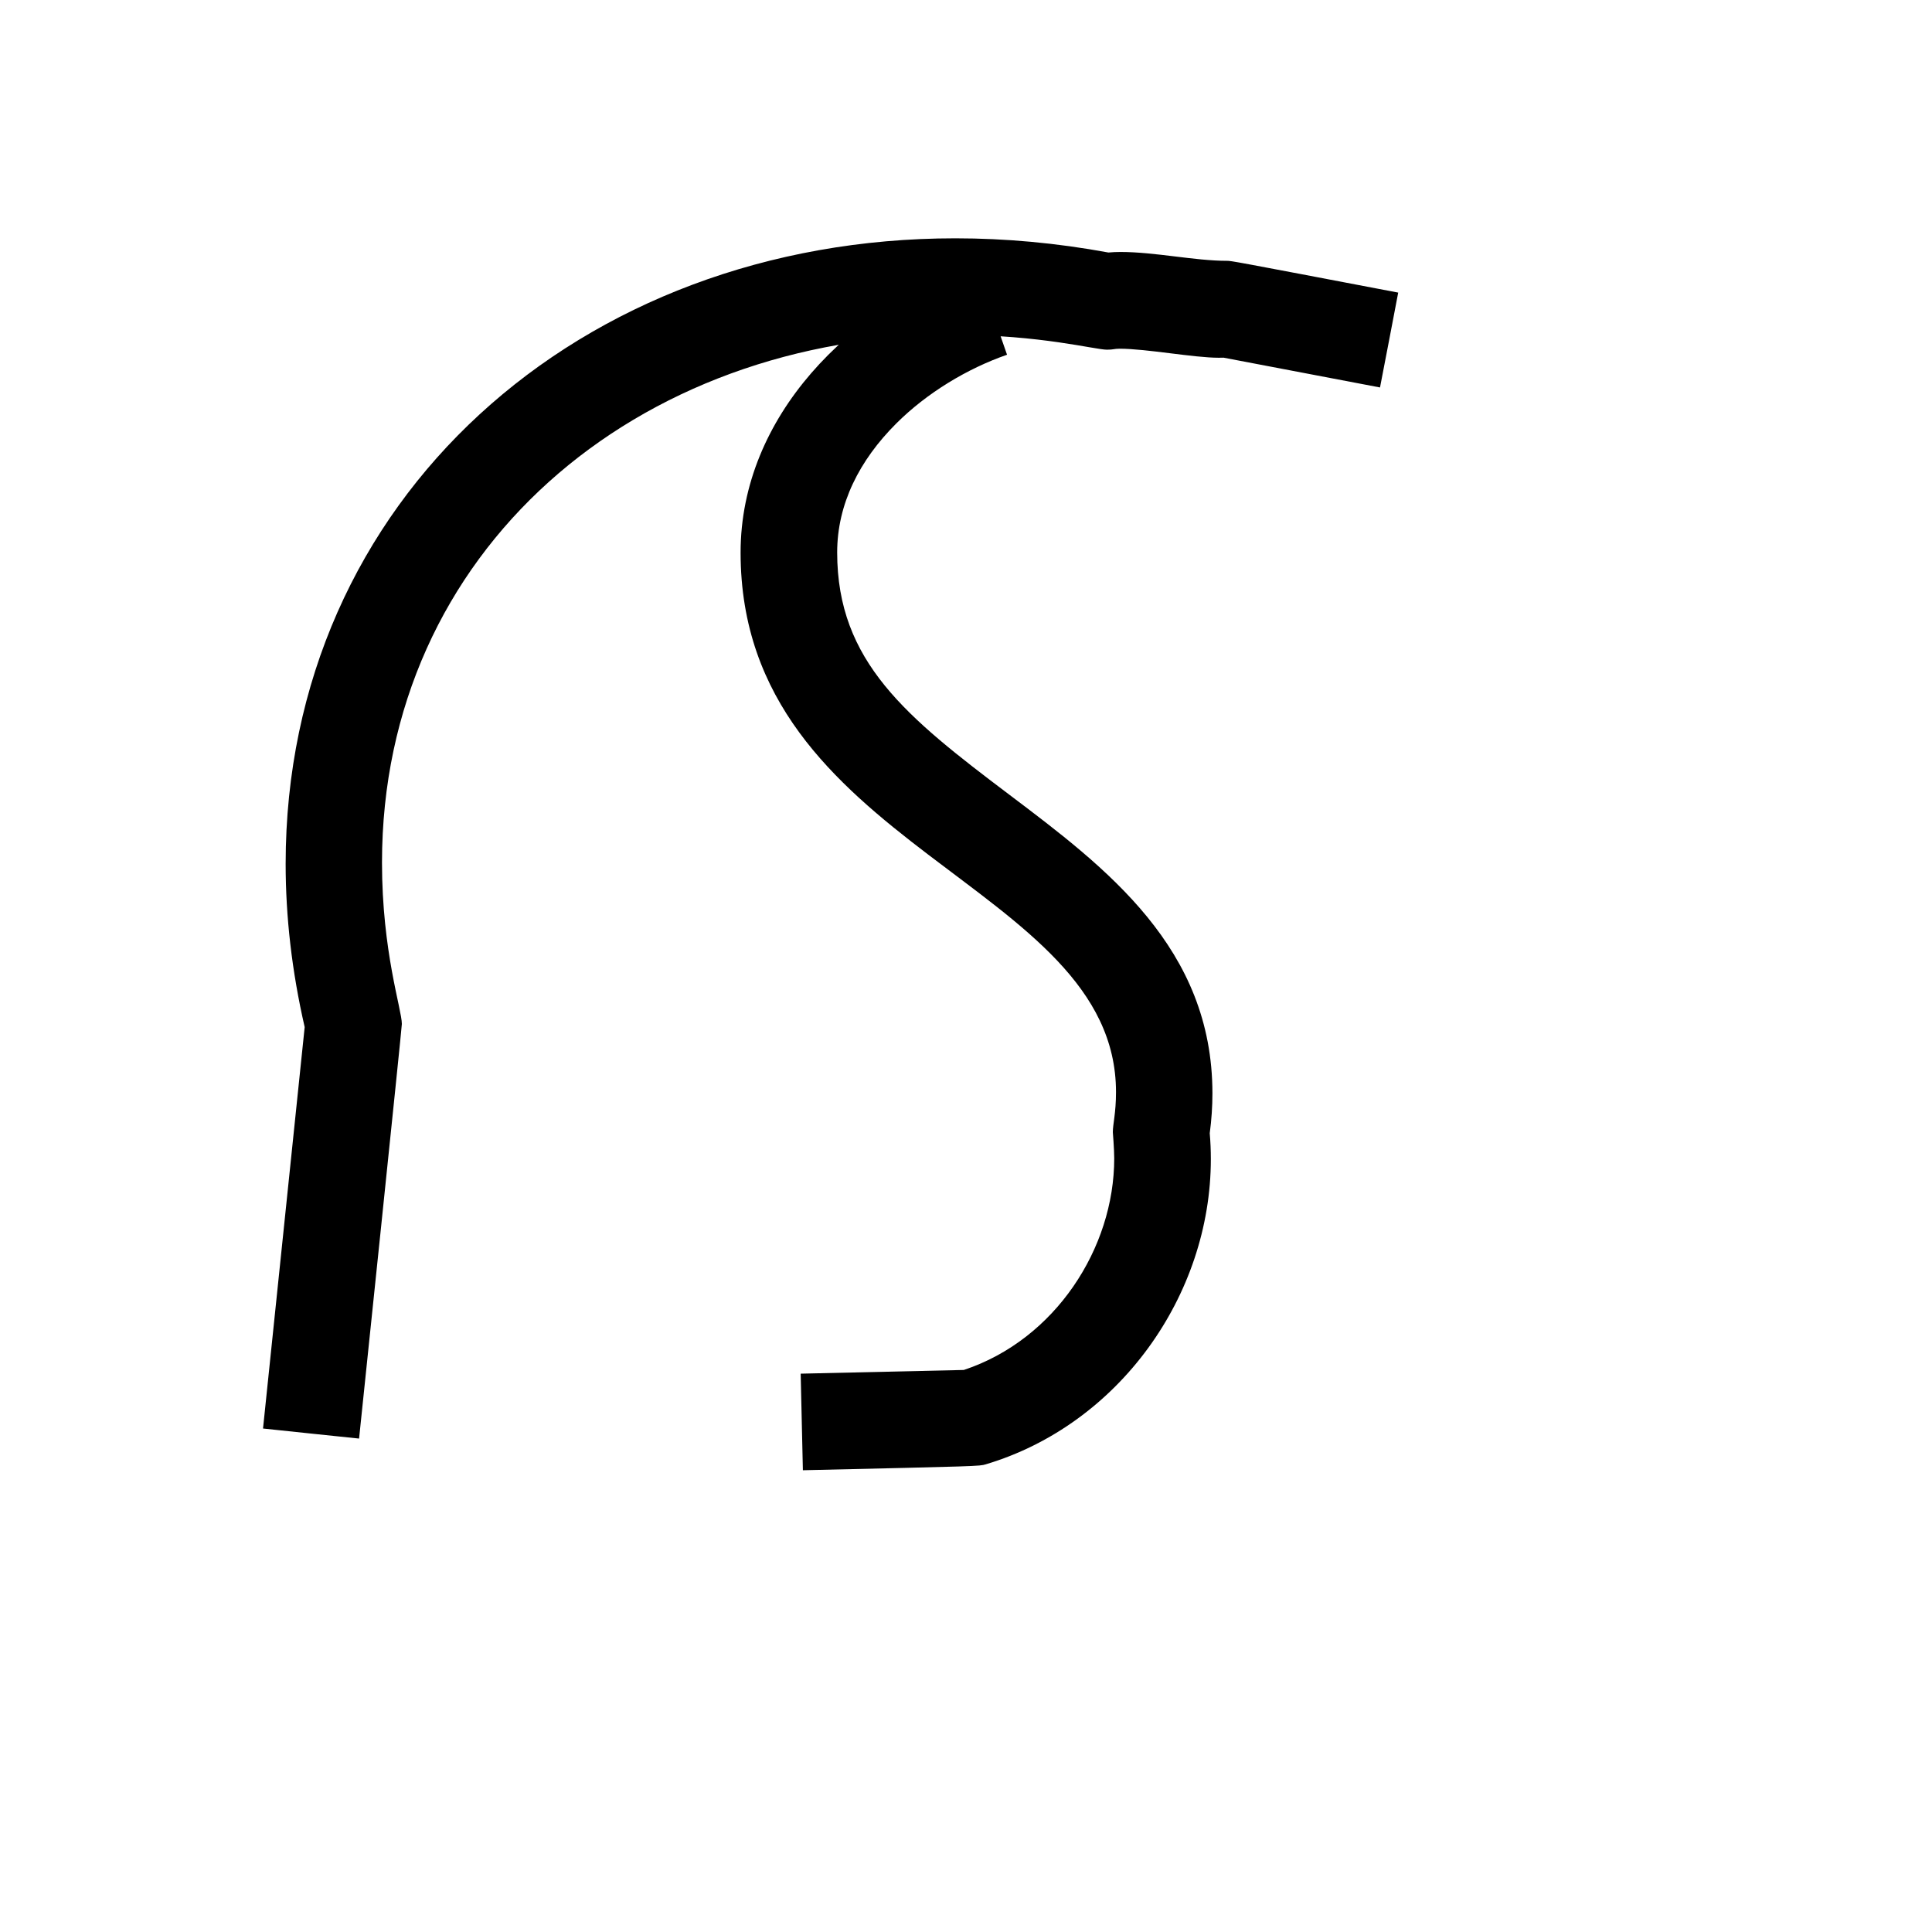
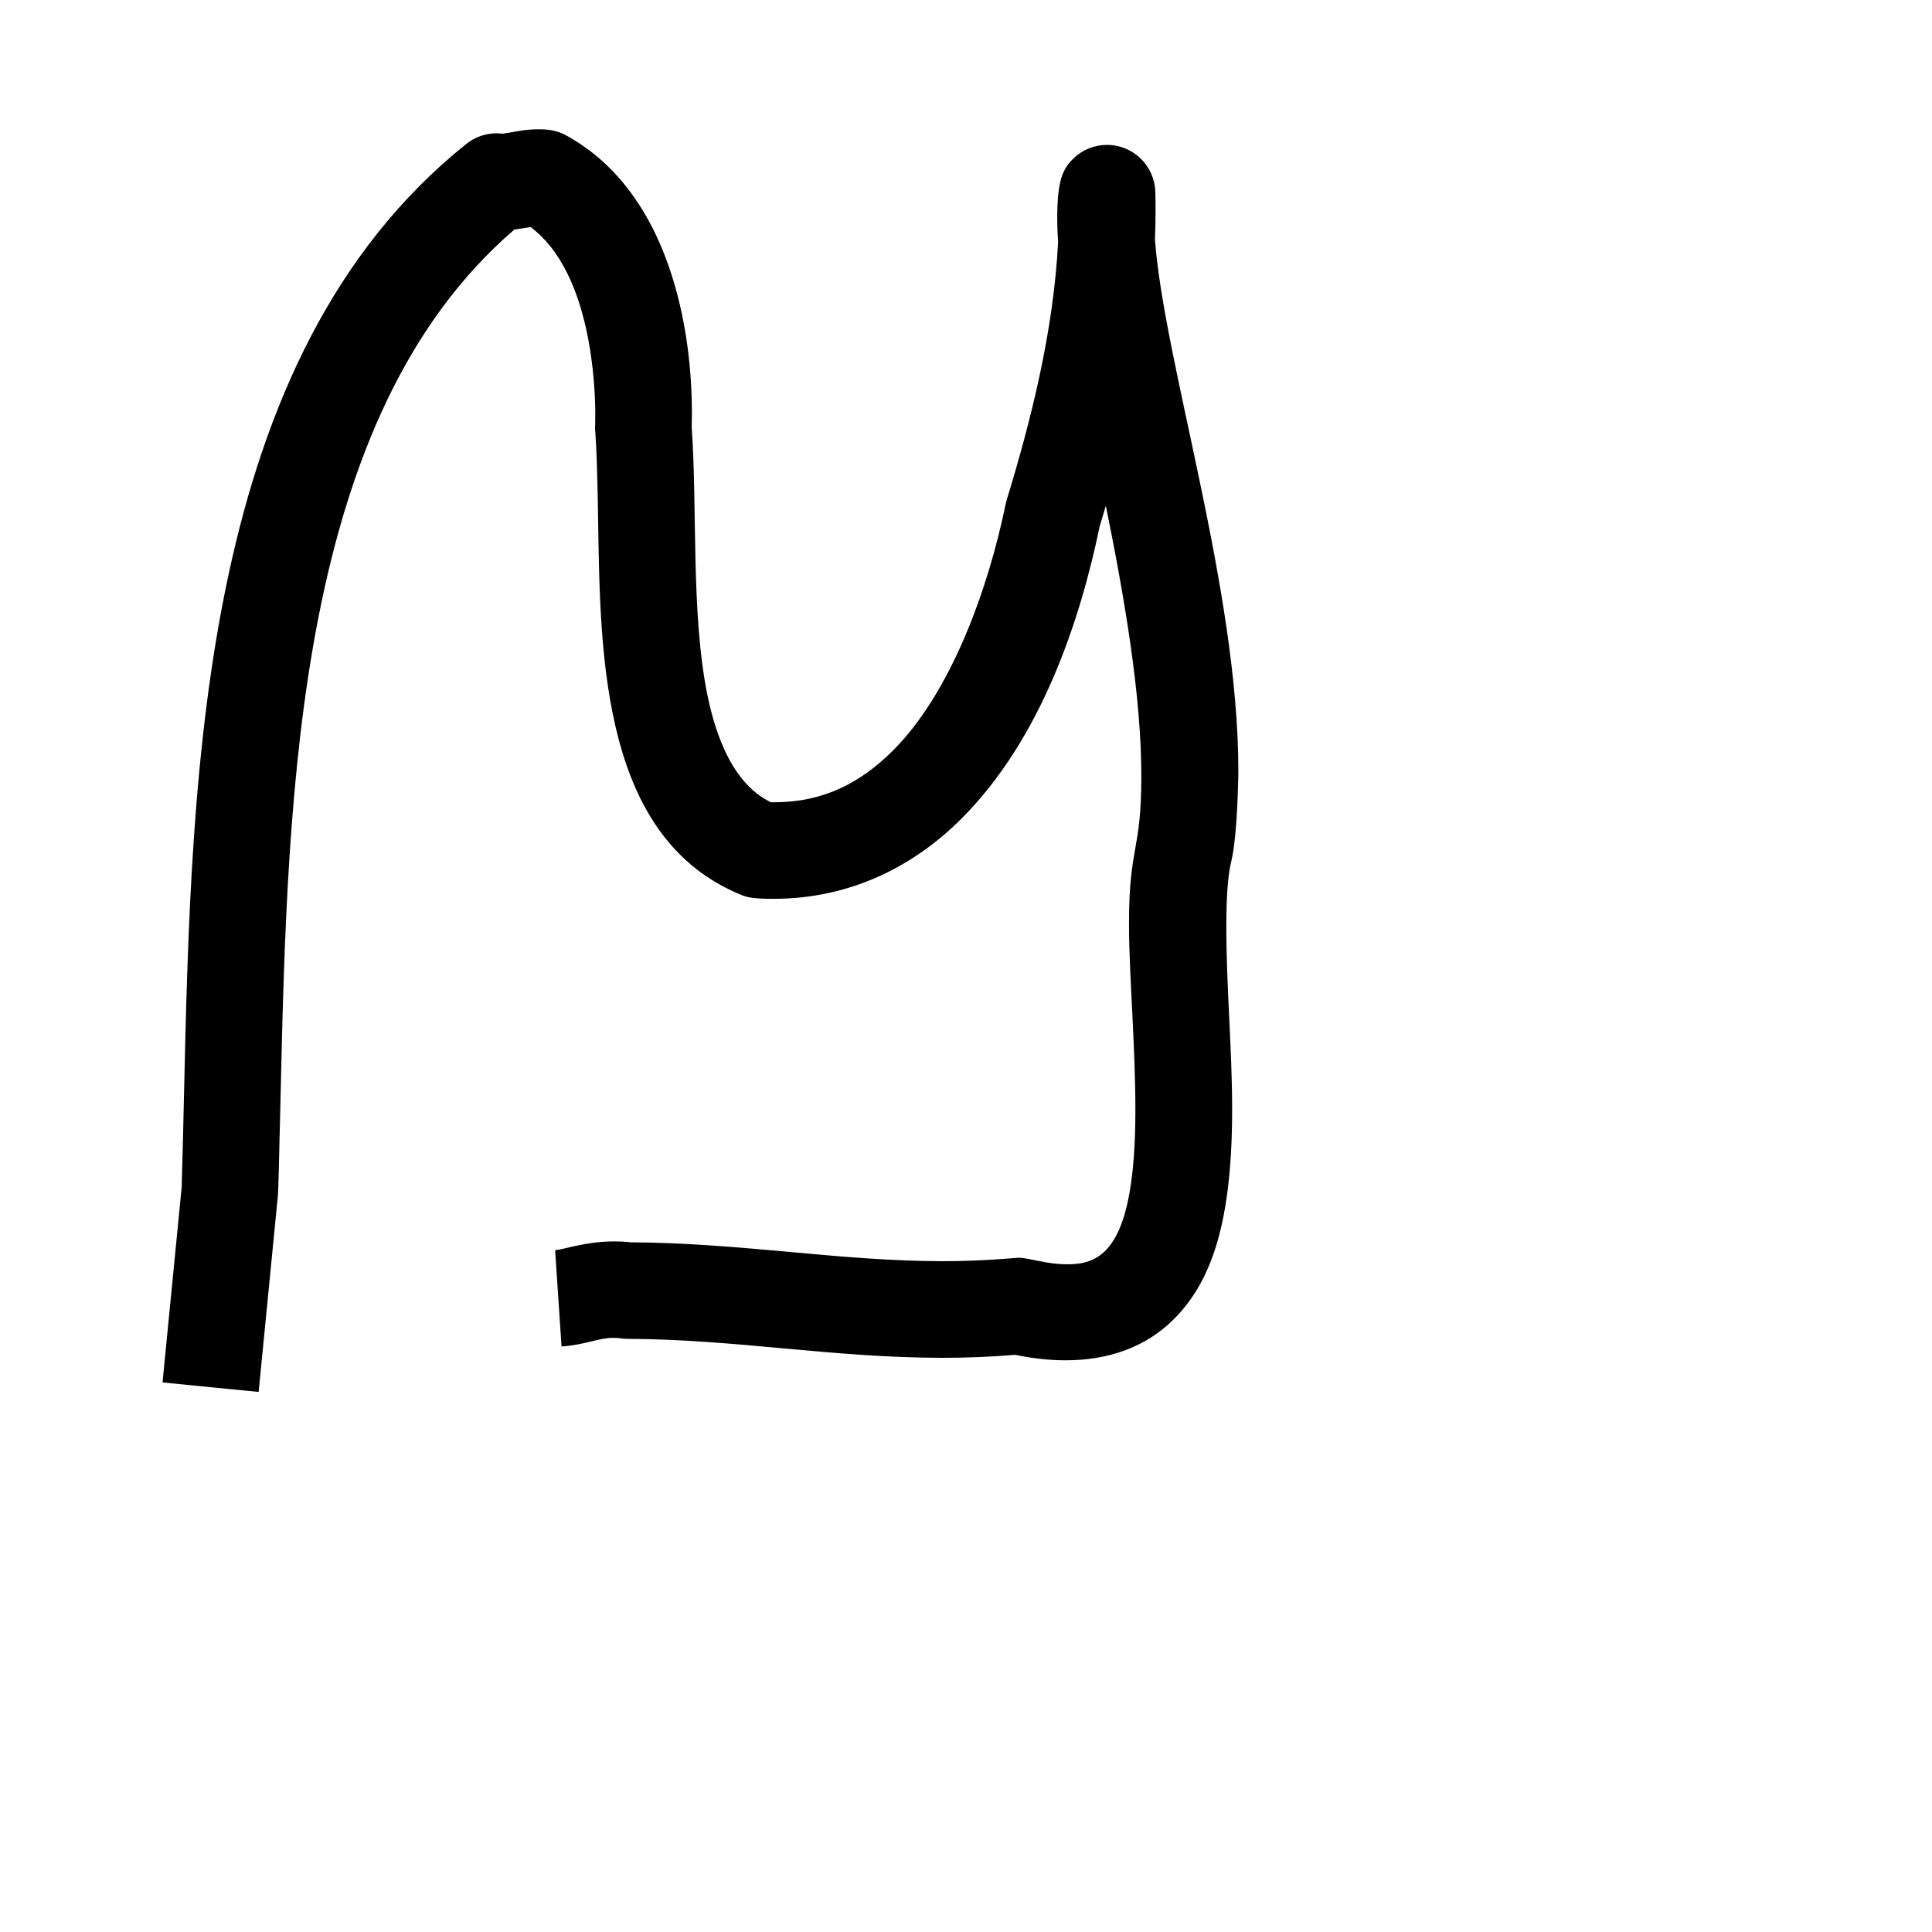
<svg xmlns="http://www.w3.org/2000/svg" version="1.1" width="1000" height="1000" viewBox="0 0 1000 1000" id="svg1">
-   <path d="M 577.64,565.25 C 577.64,456.40 383.33,439.54 383.33,286.00 C 383.33,215.36 440.44,158.77 504.81,136.38 L 521.24,183.61 C 500.67,190.76 479.72,203.37 463.83,219.27 C 444.85,238.24 433.32,260.88 433.32,285.95 C 433.32,342.59 469.36,371.28 522.33,411.26 C 572.69,449.26 627.55,490.67 627.55,565.94 C 627.55,572.64 627.10,579.52 626.16,586.58 C 626.55,591.04 626.73,595.49 626.73,599.92 C 626.73,670.56 579.14,737.39 510.17,757.95 C 506.95,758.91 506.95,758.91 415.57,760.99 L 414.43,711.01 L 498.87,709.09 C 546.17,693.40 576.72,646.05 576.72,599.58 C 576.72,594.79 576.00,586.14 576.00,586.00 C 576.00,581.85 577.64,576.17 577.64,565.25  Z M 197.72,446.47 C 197.72,492.62 208.00,522.50 208.00,530.00 C 208.00,532.16 186.84,735.12 185.86,744.60 C 185.86,744.60 136.14,739.44 136.14,739.40 C 157.70,531.63 157.70,531.63 157.70,531.63 C 151.03,502.59 147.85,474.33 147.85,447.12 C 147.85,258.30 300.17,123.35 494.47,123.35 C 520.32,123.35 546.83,125.74 573.72,130.70 C 575.87,130.50 577.95,130.42 579.99,130.42 C 597.86,130.42 618.35,135.00 635.00,135.00 C 637.38,135.00 637.38,135.00 723.71,151.45 C 723.71,151.45 714.35,200.56 714.29,200.55 C 633.32,185.13 633.32,185.13 633.32,185.13 C 632.48,185.15 631.65,185.17 630.82,185.17 C 617.86,185.17 593.41,180.49 579.47,180.49 C 576.64,180.49 576.40,181.00 573.00,181.00 C 566.76,181.00 538.47,173.33 494.42,173.33 C 329.07,173.33 197.72,285.24 197.72,446.47 Z" style="fill:#000000;fill-opacity:1;stroke:none" id="glyph" />
+   <path d="M 308.00,222.00 C 308.00,221.06 308.12,218.78 308.12,214.56 C 308.12,200.07 306.14,140.92 274.62,117.52 C 266.43,118.82 266.43,118.82 266.20,118.85 C 153.66,215.68 148.89,406.55 145.20,568.63 C 144.43,602.28 144.04,616.80 143.87,618.46 L 133.87,720.46 C 133.87,720.46 84.12,715.58 84.13,715.54 C 94.04,614.39 94.04,614.39 94.04,614.39 C 94.50,599.22 94.85,583.54 95.22,567.48 C 99.14,395.34 103.94,184.51 241.39,74.47 C 245.94,70.83 251.47,69.00 257.00,69.00 C 258.06,69.00 259.11,69.07 260.16,69.20 C 260.98,69.09 262.45,68.87 264.25,68.56 C 267.72,67.97 272.40,66.92 278.67,66.92 C 283.28,66.92 287.89,67.29 292.94,70.03 C 312.90,80.88 335.48,102.36 348.42,144.82 C 355.46,167.93 358.12,192.07 358.12,214.11 C 358.12,216.57 358.09,219.01 358.02,221.41 C 360.99,261.58 357.56,317.44 366.11,359.54 C 374.56,401.14 391.43,411.43 398.92,415.23 C 399.56,415.25 400.19,415.25 400.83,415.25 C 426.04,415.25 445.34,405.33 462.23,388.44 C 492.03,358.64 511.36,305.56 520.52,260.94 C 520.68,260.18 520.87,259.41 521.10,258.66 C 533.66,217.59 545.29,171.44 547.67,125.40 C 547.38,121.16 547.22,117.02 547.22,112.97 C 547.22,93.20 550.15,87.49 555.32,82.32 C 560.20,77.44 566.60,75.00 573.00,75.00 C 586.56,75.00 597.63,85.80 597.99,99.34 C 598.07,102.49 598.11,105.63 598.11,108.77 C 598.11,113.86 598.00,118.93 597.80,123.97 C 602.60,188.08 640.97,304.59 640.97,399.17 C 640.97,399.64 640.65,432.25 637.27,446.01 C 635.43,453.48 634.74,465.32 634.74,479.64 C 634.74,511.26 637.75,542.42 637.75,574.18 C 637.75,631.72 627.52,662.86 607.58,682.80 C 593.13,697.25 573.78,704.09 551.52,704.09 C 543.18,704.09 534.43,703.13 525.38,701.25 C 512.57,702.35 500.08,702.80 487.86,702.80 C 431.18,702.80 380.41,693.17 324.92,692.99 C 321.93,692.99 320.57,692.46 317.30,692.46 C 309.94,692.46 302.64,696.14 290.65,696.94 L 287.33,647.06 C 292.28,646.73 302.94,642.55 318.02,642.55 C 320.73,642.55 323.58,642.69 326.55,643.01 C 384.15,643.35 434.74,652.79 488.18,652.79 C 508.57,652.79 526.61,651.00 527.00,651.00 C 533.16,651.00 540.80,654.39 552.60,654.39 C 570.06,654.39 587.67,646.56 587.67,574.41 C 587.67,558.57 586.91,541.61 586.10,524.85 C 585.32,508.84 584.37,493.08 584.37,478.05 C 584.37,437.57 590.75,441.09 590.75,401.76 C 590.75,360.18 582.16,310.02 572.38,261.76 C 571.34,265.29 570.29,268.78 569.24,272.22 C 559.08,321.16 539.03,382.35 497.58,423.80 C 473.13,448.24 440.32,465.23 400.37,465.23 C 388.84,465.23 386.19,464.23 383.49,463.13 C 311.99,433.80 310.64,341.42 309.59,269.49 C 309.01,230.08 308.00,222.48 308.00,222.00 Z" style="fill:#000000;fill-opacity:1;stroke:none" id="glyph" />
</svg>
